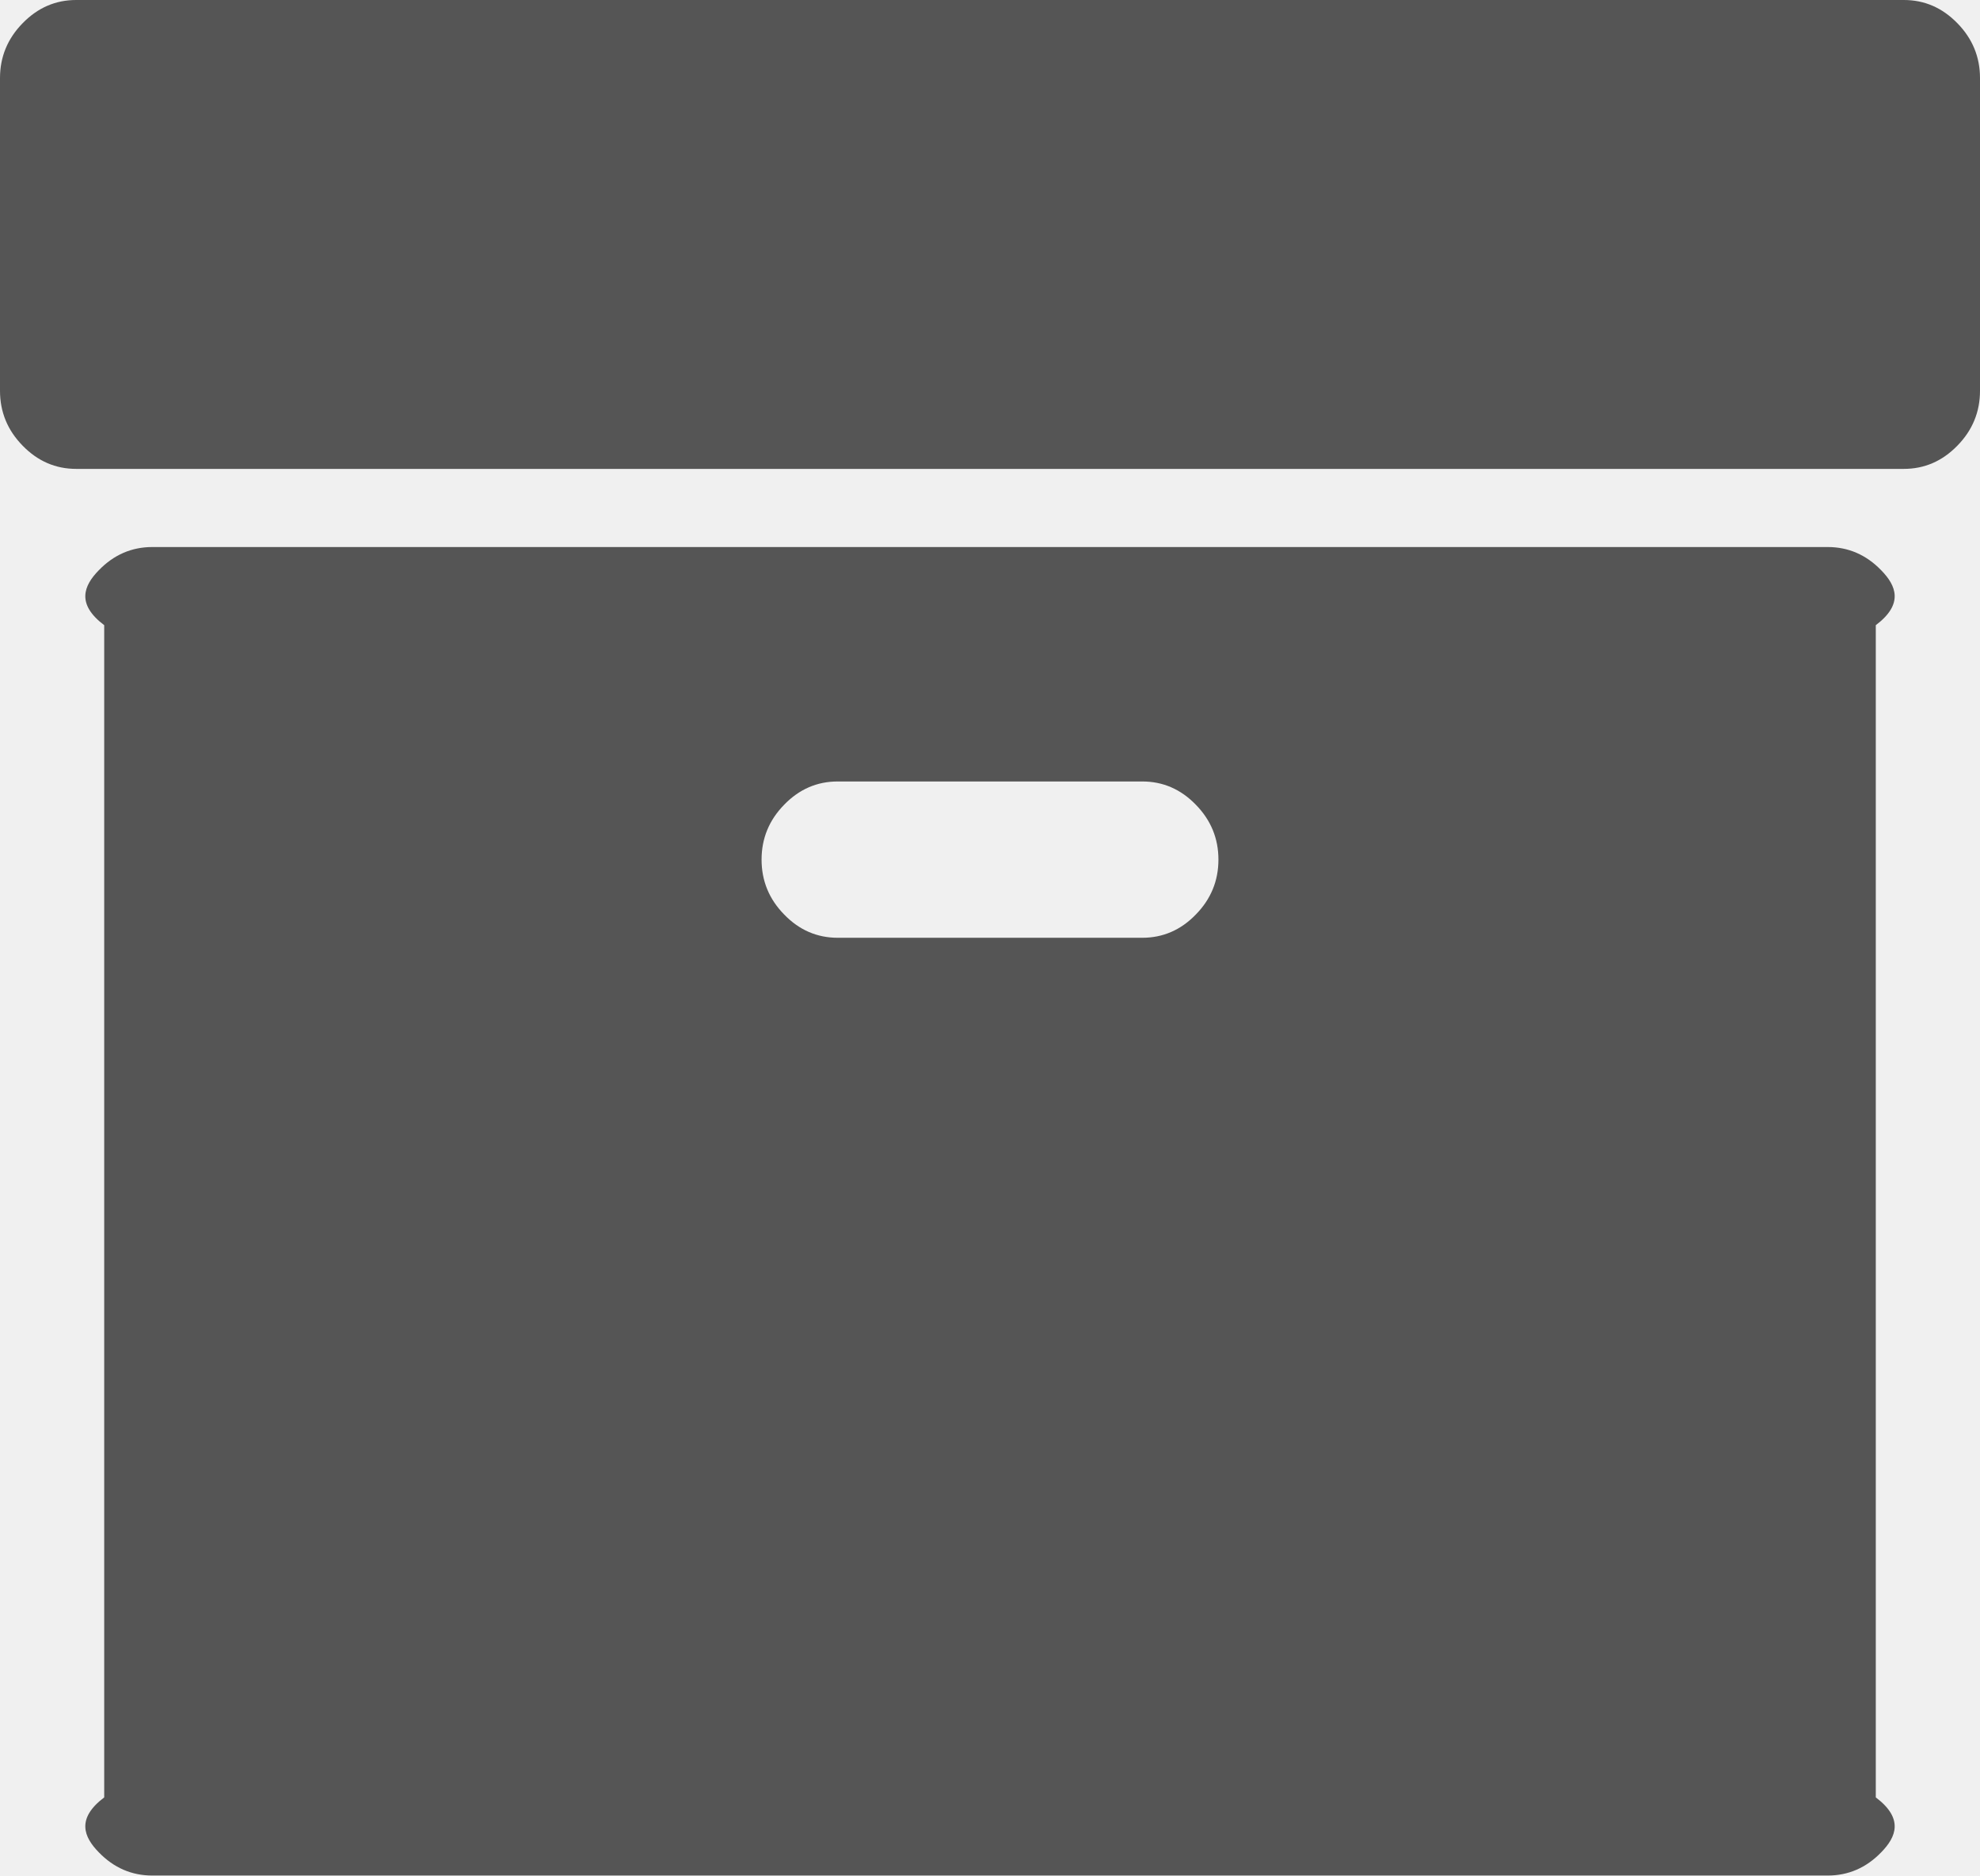
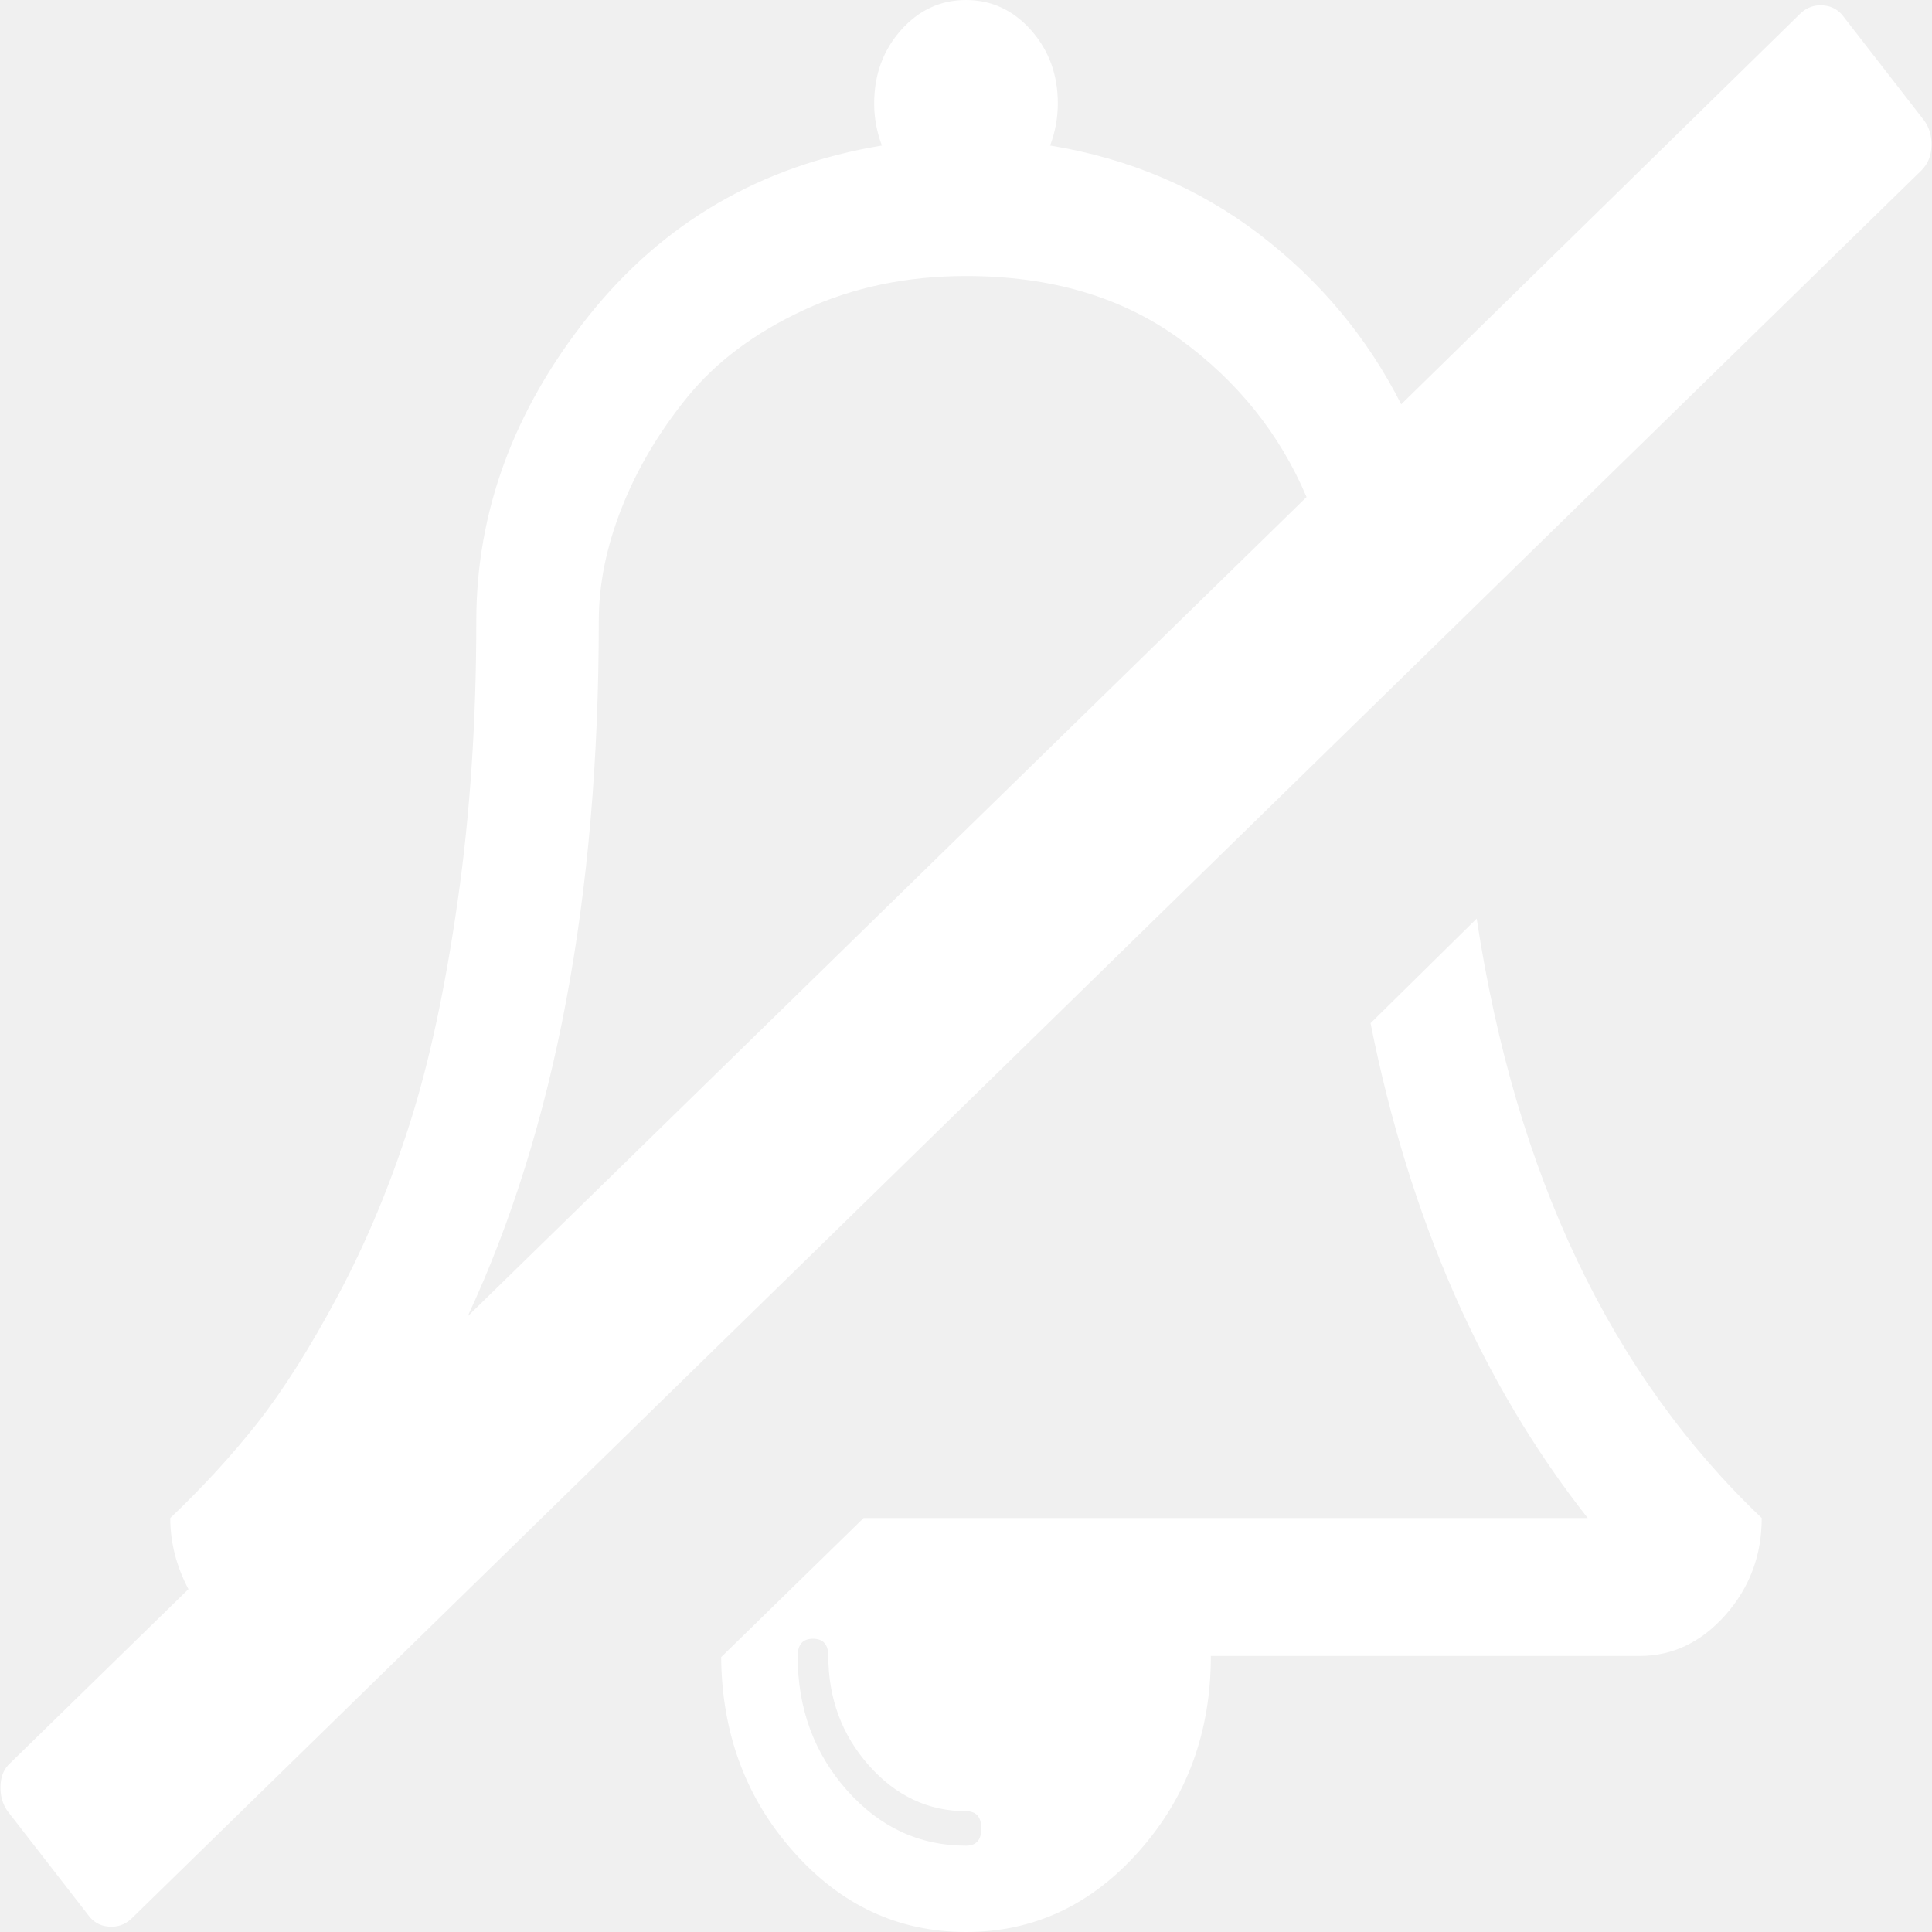
- <svg xmlns="http://www.w3.org/2000/svg" version="1.1" width="19px" height="18px">
-   <g transform="matrix(1 0 0 1 -504 -148 )">
-     <path d="M 11.475 8.777  C 11.62 8.629  11.692 8.453  11.692 8.25  C 11.692 8.047  11.62 7.871  11.475 7.723  C 11.331 7.574  11.159 7.5  10.962 7.5  L 8.038 7.5  C 7.841 7.5  7.669 7.574  7.525 7.723  C 7.38 7.871  7.308 8.047  7.308 8.25  C 7.308 8.453  7.38 8.629  7.525 8.777  C 7.669 8.926  7.841 9  8.038 9  L 10.962 9  C 11.159 9  11.331 8.926  11.475 8.777  Z M 18.052 5.473  C 18.197 5.621  18.269 5.797  18 6  L 18 17.25  C 18.269 17.453  18.197 17.629  18.052 17.777  C 17.908 17.926  17.736 18  17.538 18  L 1.462 18  C 1.264 18  1.092 17.926  0.948 17.777  C 0.803 17.629  0.731 17.453  1 17.25  L 1 6  C 0.731 5.797  0.803 5.621  0.948 5.473  C 1.092 5.324  1.264 5.25  1.462 5.25  L 17.538 5.25  C 17.736 5.25  17.908 5.324  18.052 5.473  Z M 18.783 0.223  C 18.928 0.371  19 0.547  19 0.75  L 19 3.75  C 19 3.953  18.928 4.129  18.783 4.277  C 18.638 4.426  18.467 4.5  18.269 4.5  L 0.731 4.5  C 0.533 4.5  0.362 4.426  0.217 4.277  C 0.072 4.129  0 3.953  0 3.75  L 0 0.75  C 0 0.547  0.072 0.371  0.217 0.223  C 0.362 0.074  0.533 0  0.731 0  L 18.269 0  C 18.467 0  18.638 0.074  18.783 0.223  Z " fill-rule="nonzero" fill="#555555" stroke="none" transform="matrix(1 0 0 1 504 148 )" />
+ <svg xmlns="http://www.w3.org/2000/svg" version="1.1" width="15px" height="15px">
+   <g transform="matrix(1 0 0 1 -493 -296 )">
+     <path d="M 7.5 14.33  C 7.579 14.33  7.619 14.286  7.619 14.196  C 7.619 14.107  7.579 14.062  7.5 14.062  C 7.208 14.062  6.957 13.944  6.746 13.707  C 6.536 13.47  6.431 13.186  6.431 12.857  C 6.431 12.768  6.391 12.723  6.312 12.723  C 6.233 12.723  6.193 12.768  6.193 12.857  C 6.193 13.265  6.321 13.612  6.575 13.899  C 6.83 14.187  7.139 14.33  7.5 14.33  Z M 4.649 4.821  C 4.649 6.964  4.309 8.764  3.631 10.22  L 10.144 3.859  C 9.936 3.368  9.608 2.959  9.16 2.633  C 8.712 2.306  8.158 2.143  7.5 2.143  C 7.04 2.143  6.62 2.231  6.241 2.407  C 5.863 2.582  5.562 2.807  5.339 3.08  C 5.116 3.354  4.946 3.641  4.827 3.943  C 4.708 4.244  4.649 4.537  4.649 4.821  Z M 11.465 7.132  C 11.767 9.118  12.505 10.67  13.678 11.786  C 13.678 12.076  13.584 12.327  13.396 12.539  C 13.208 12.751  12.985 12.857  12.728 12.857  L 9.401 12.857  C 9.401 13.449  9.215 13.954  8.844 14.372  C 8.473 14.791  8.025 15  7.5 15  C 6.975 15  6.528 14.792  6.16 14.376  C 5.791 13.961  5.604 13.457  5.599 12.866  L 6.705 11.786  L 12.327 11.786  C 11.505 10.742  10.943 9.461  10.641 7.944  L 11.465 7.132  Z M 14.157 0.042  C 14.224 0.047  14.277 0.078  14.317 0.134  L 14.941 0.938  C 14.98 0.993  14.999 1.059  14.996 1.134  C 14.994 1.21  14.968 1.272  14.918 1.323  L 1.017 14.9  C 0.968 14.944  0.91 14.964  0.843 14.958  C 0.776 14.953  0.723 14.922  0.683 14.866  L 0.059 14.062  C 0.02 14.007  0.001 13.941  0.004 13.866  C 0.006 13.79  0.032 13.73  0.082 13.686  L 1.463 12.338  C 1.369 12.16  1.322 11.975  1.322 11.786  C 1.569 11.551  1.795 11.306  1.998 11.049  C 2.2 10.792  2.411 10.459  2.629 10.049  C 2.847 9.639  3.031 9.196  3.182 8.722  C 3.333 8.248  3.457 7.673  3.553 6.998  C 3.65 6.323  3.698 5.597  3.698 4.821  C 3.698 3.973  3.988 3.185  4.567 2.457  C 5.146 1.729  5.906 1.286  6.847 1.13  C 6.807 1.024  6.787 0.915  6.787 0.804  C 6.787 0.58  6.856 0.391  6.995 0.234  C 7.134 0.078  7.302 0  7.5 0  C 7.698 0  7.866 0.078  8.005 0.234  C 8.144 0.391  8.213 0.58  8.213 0.804  C 8.213 0.915  8.193 1.024  8.153 1.13  C 8.767 1.23  9.309 1.461  9.78 1.821  C 10.25 2.181  10.616 2.62  10.879 3.139  L 13.983 0.1  C 14.032 0.056  14.09 0.036  14.157 0.042  Z " fill-rule="nonzero" fill="#ffffff" stroke="none" transform="matrix(1 0 0 1 493 296 )" />
  </g>
</svg>
